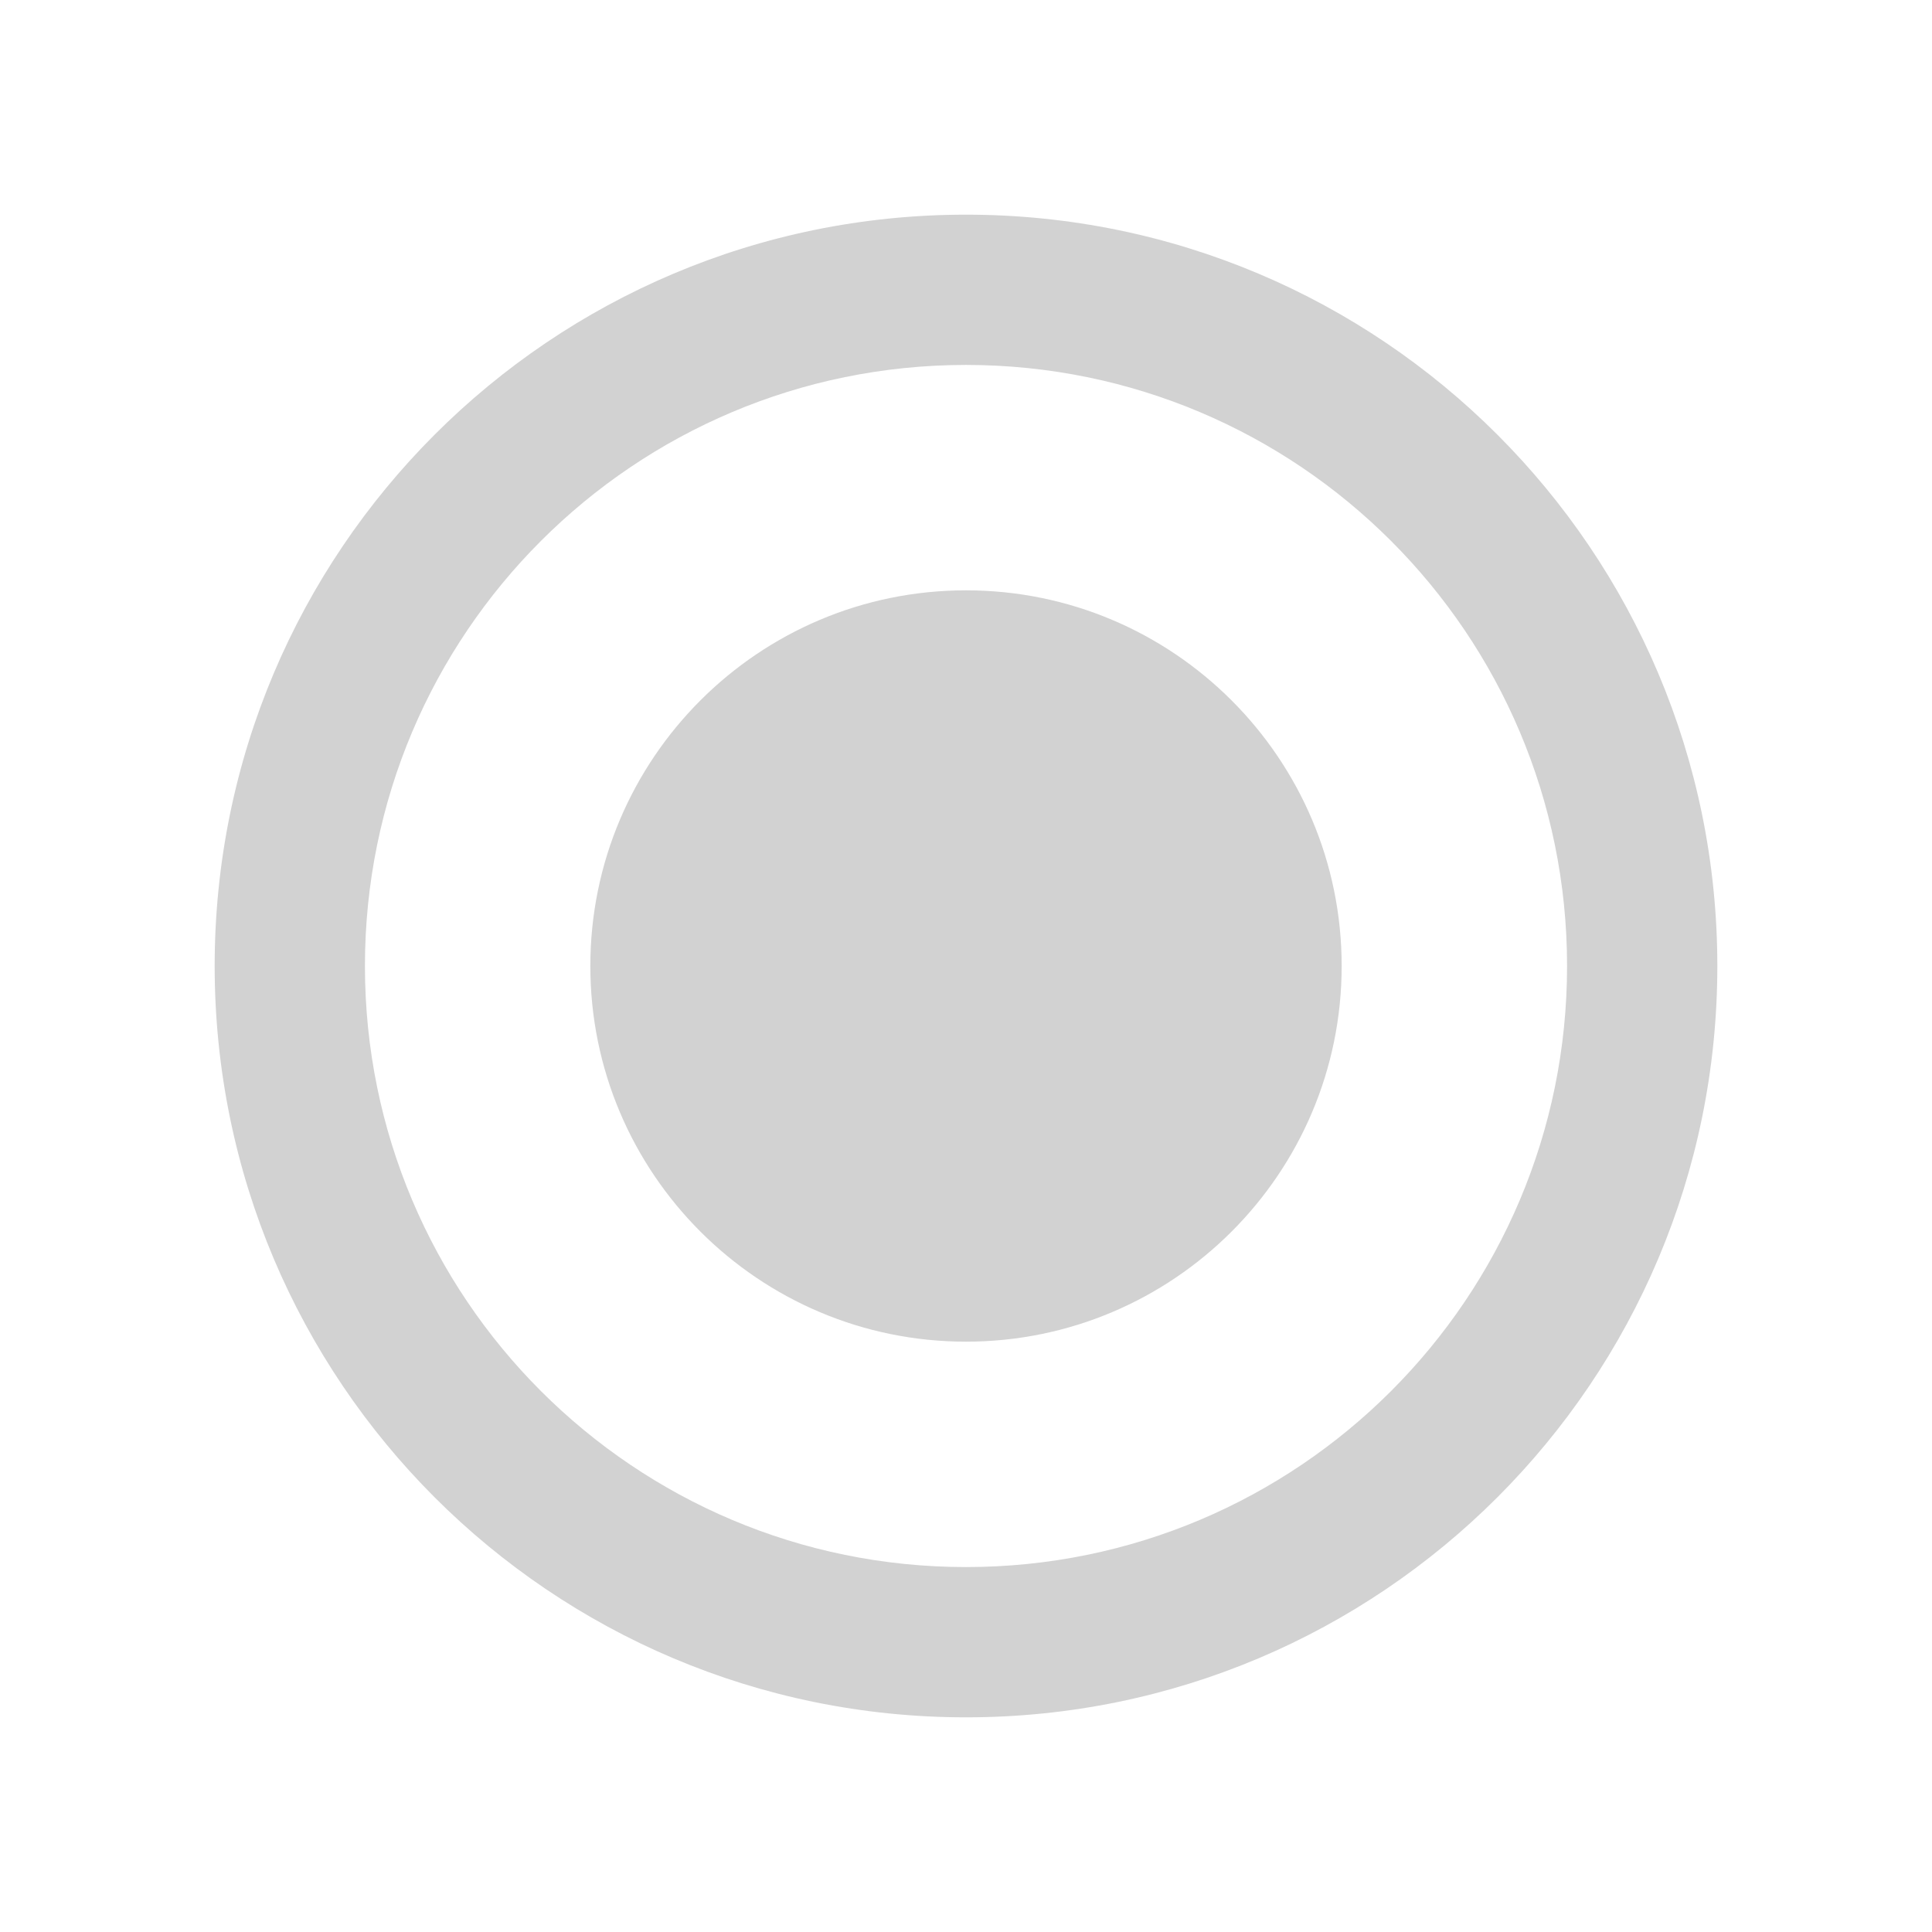
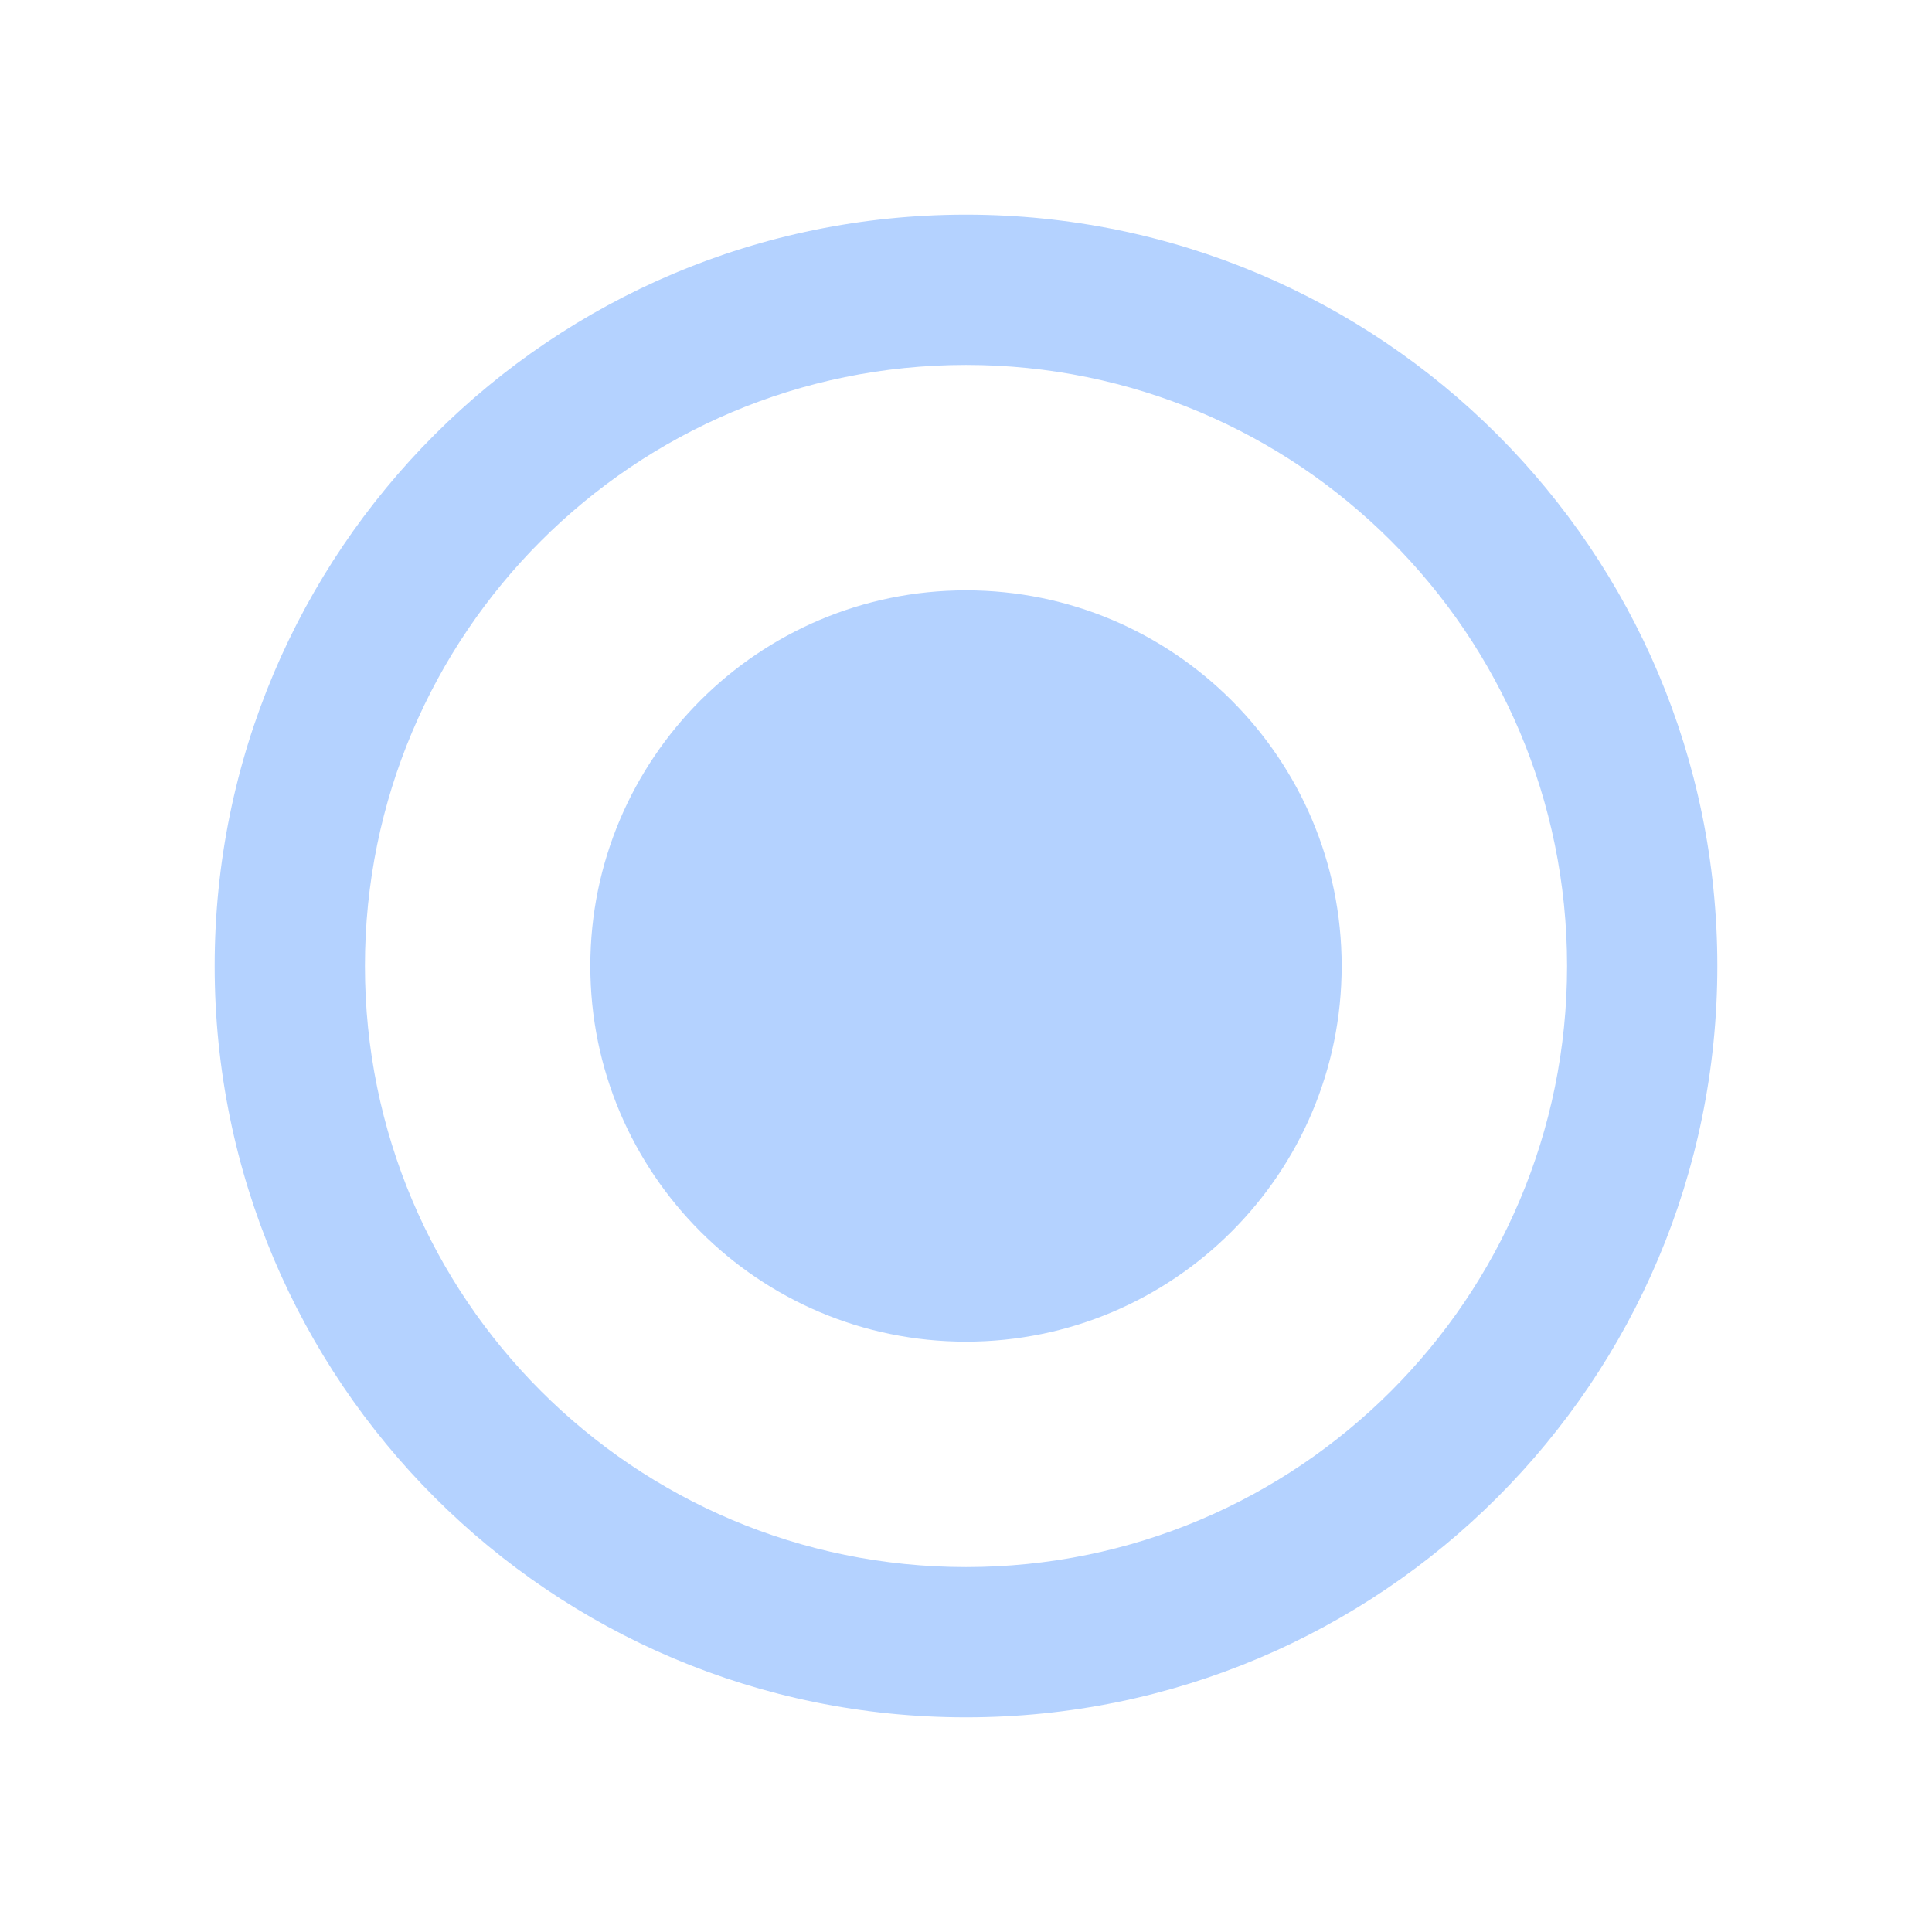
<svg xmlns="http://www.w3.org/2000/svg" id="svg2" version="1.1" width="18" height="18" viewBox="0 0 18 18">
-   <path id="path4" d="m9 5.5c-1.932 0-3.5 1.568-3.5 3.5s1.568 3.5 3.5 3.5 3.5-1.568 3.5-3.5-1.568-3.5-3.5-3.5zm0-3.5c-3.868 0-7 3.132-7 7s3.132 7 7 7 7-3.132 7-7-3.132-7-7-7zm0 12.6c-3.094 0-5.6-2.506-5.6-5.6s2.506-5.6 5.6-5.6 5.6 2.506 5.6 5.6-2.506 5.6-5.6 5.6z" fill="#d2d2d2" />
+   <path id="path4" d="m9 5.5c-1.932 0-3.5 1.568-3.5 3.5s1.568 3.5 3.5 3.5 3.5-1.568 3.5-3.5-1.568-3.5-3.5-3.5zm0-3.5c-3.868 0-7 3.132-7 7s3.132 7 7 7 7-3.132 7-7-3.132-7-7-7zm0 12.6c-3.094 0-5.6-2.506-5.6-5.6s2.506-5.6 5.6-5.6 5.6 2.506 5.6 5.6-2.506 5.6-5.6 5.6z" fill="#b4d2ff" />
  <path id="path6" d="m0-30h48v48h-48z" fill="none" />
</svg>
